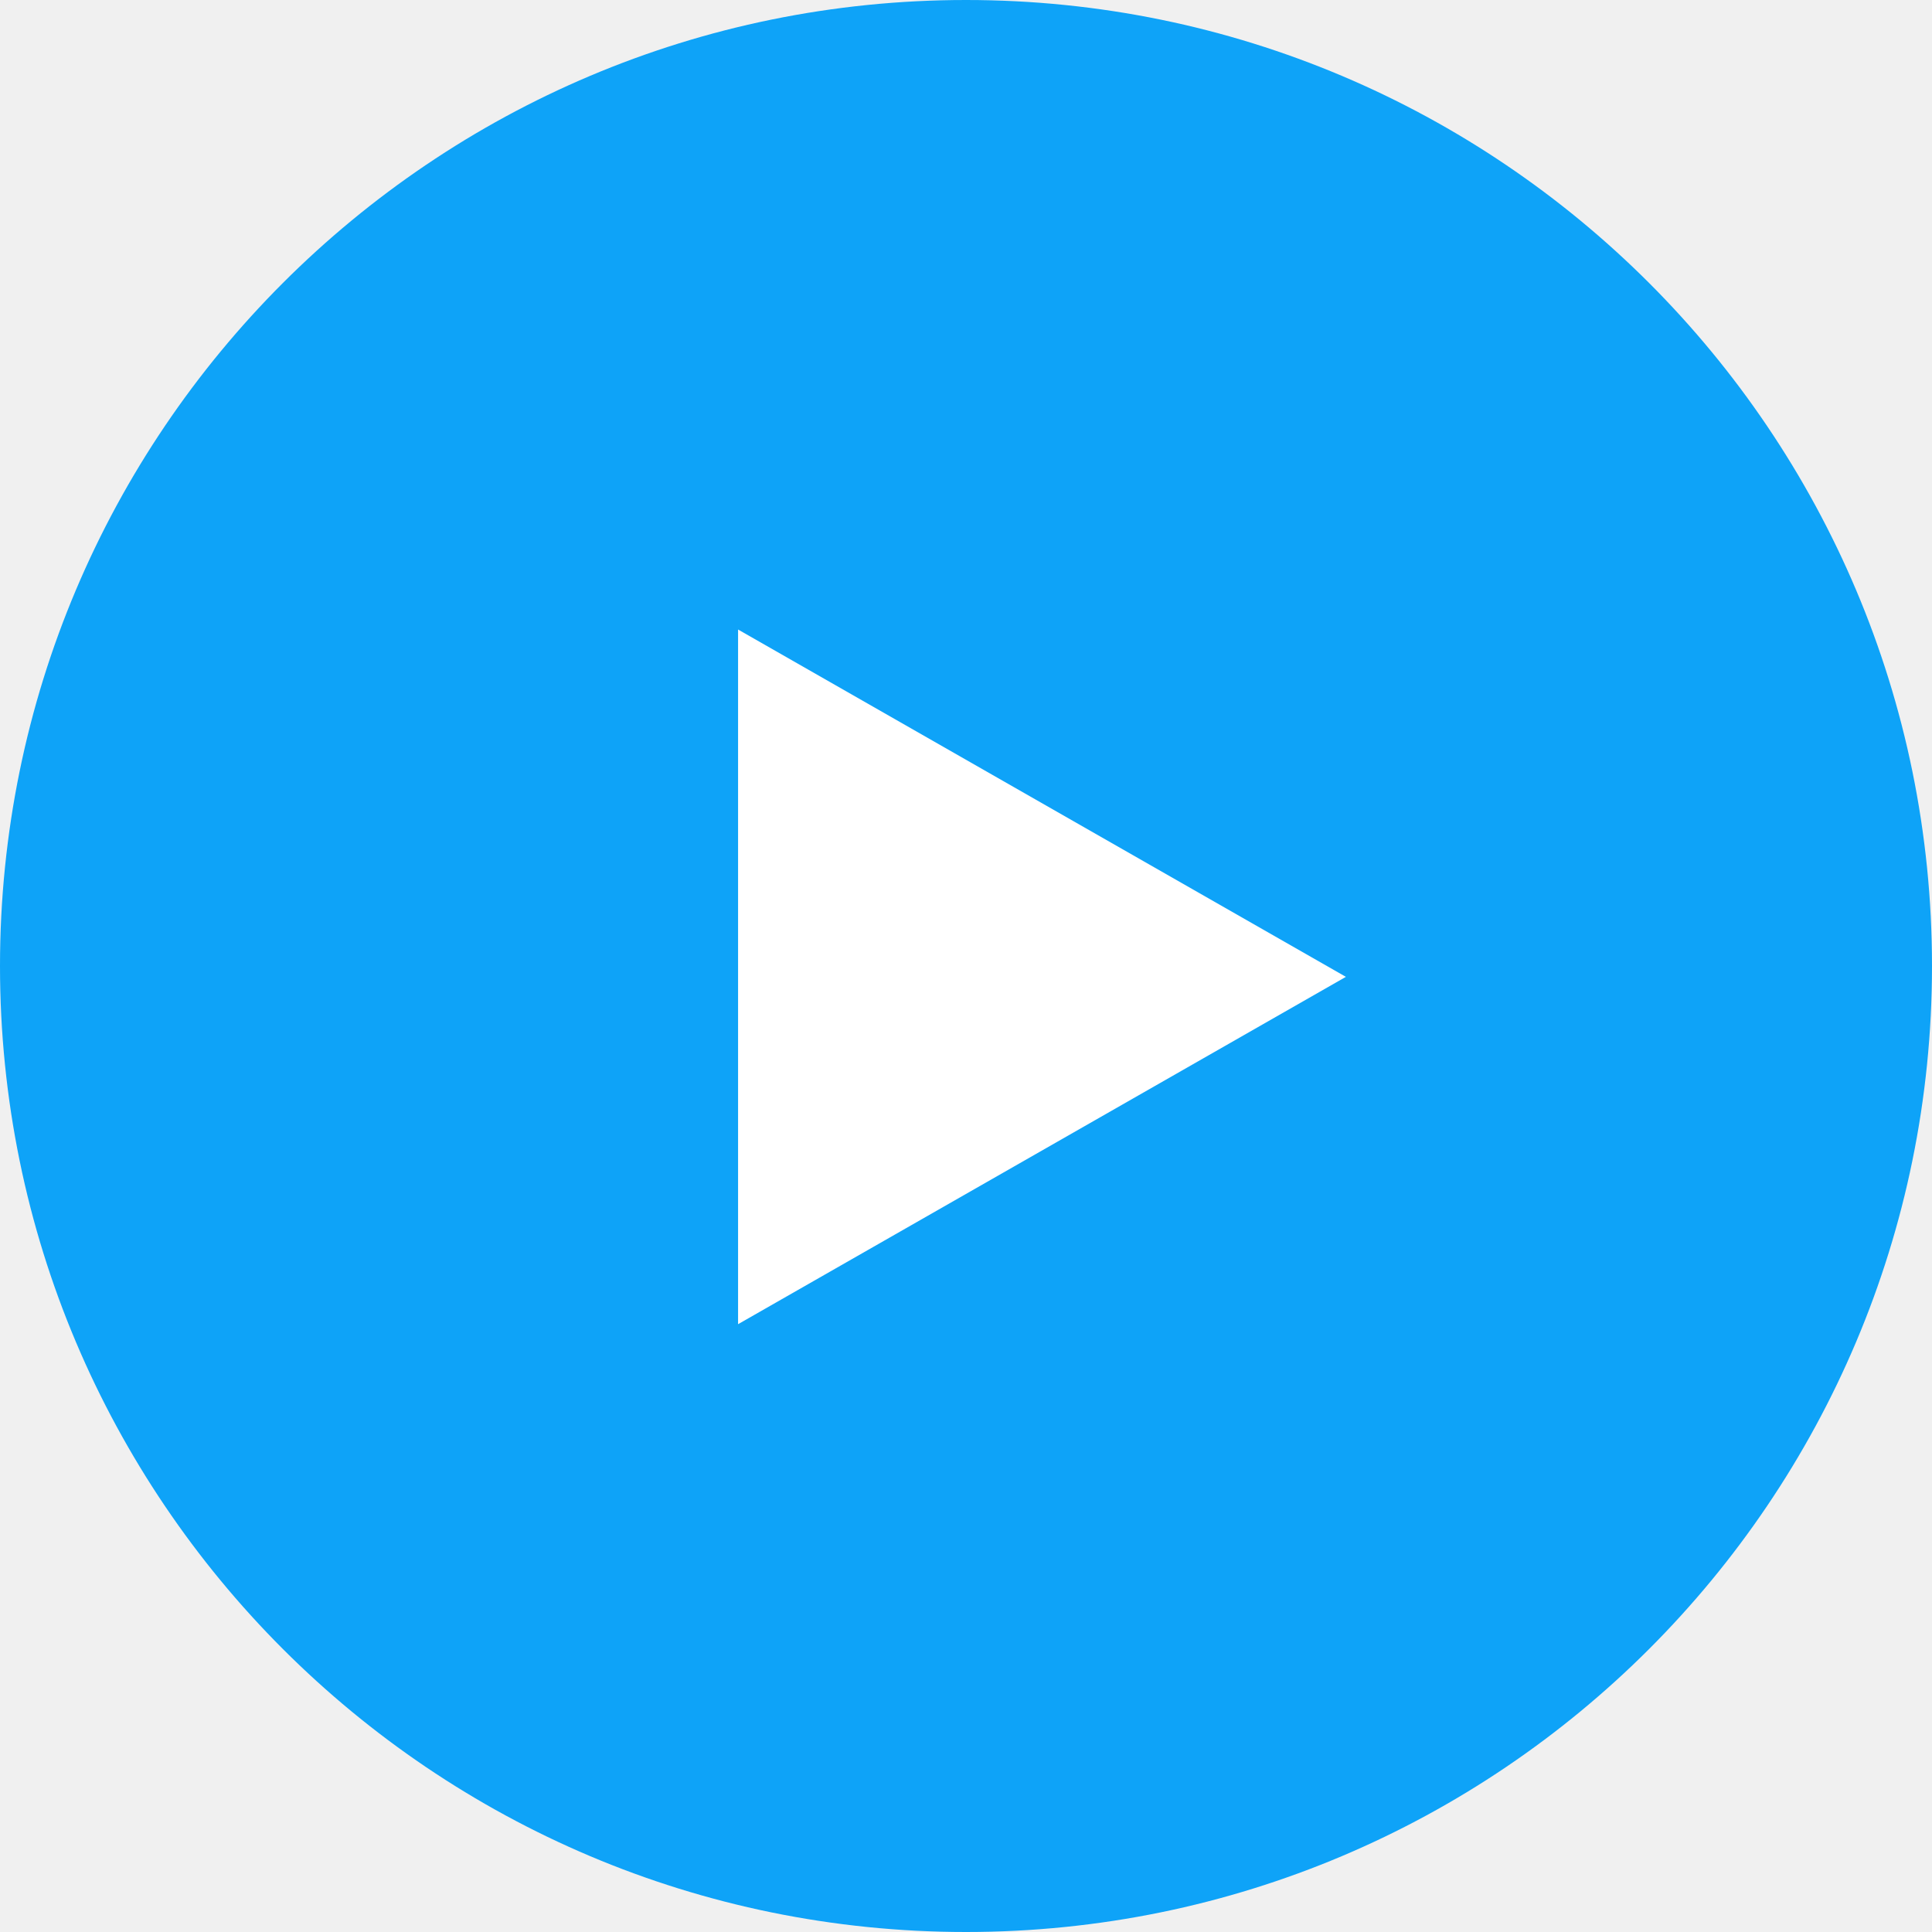
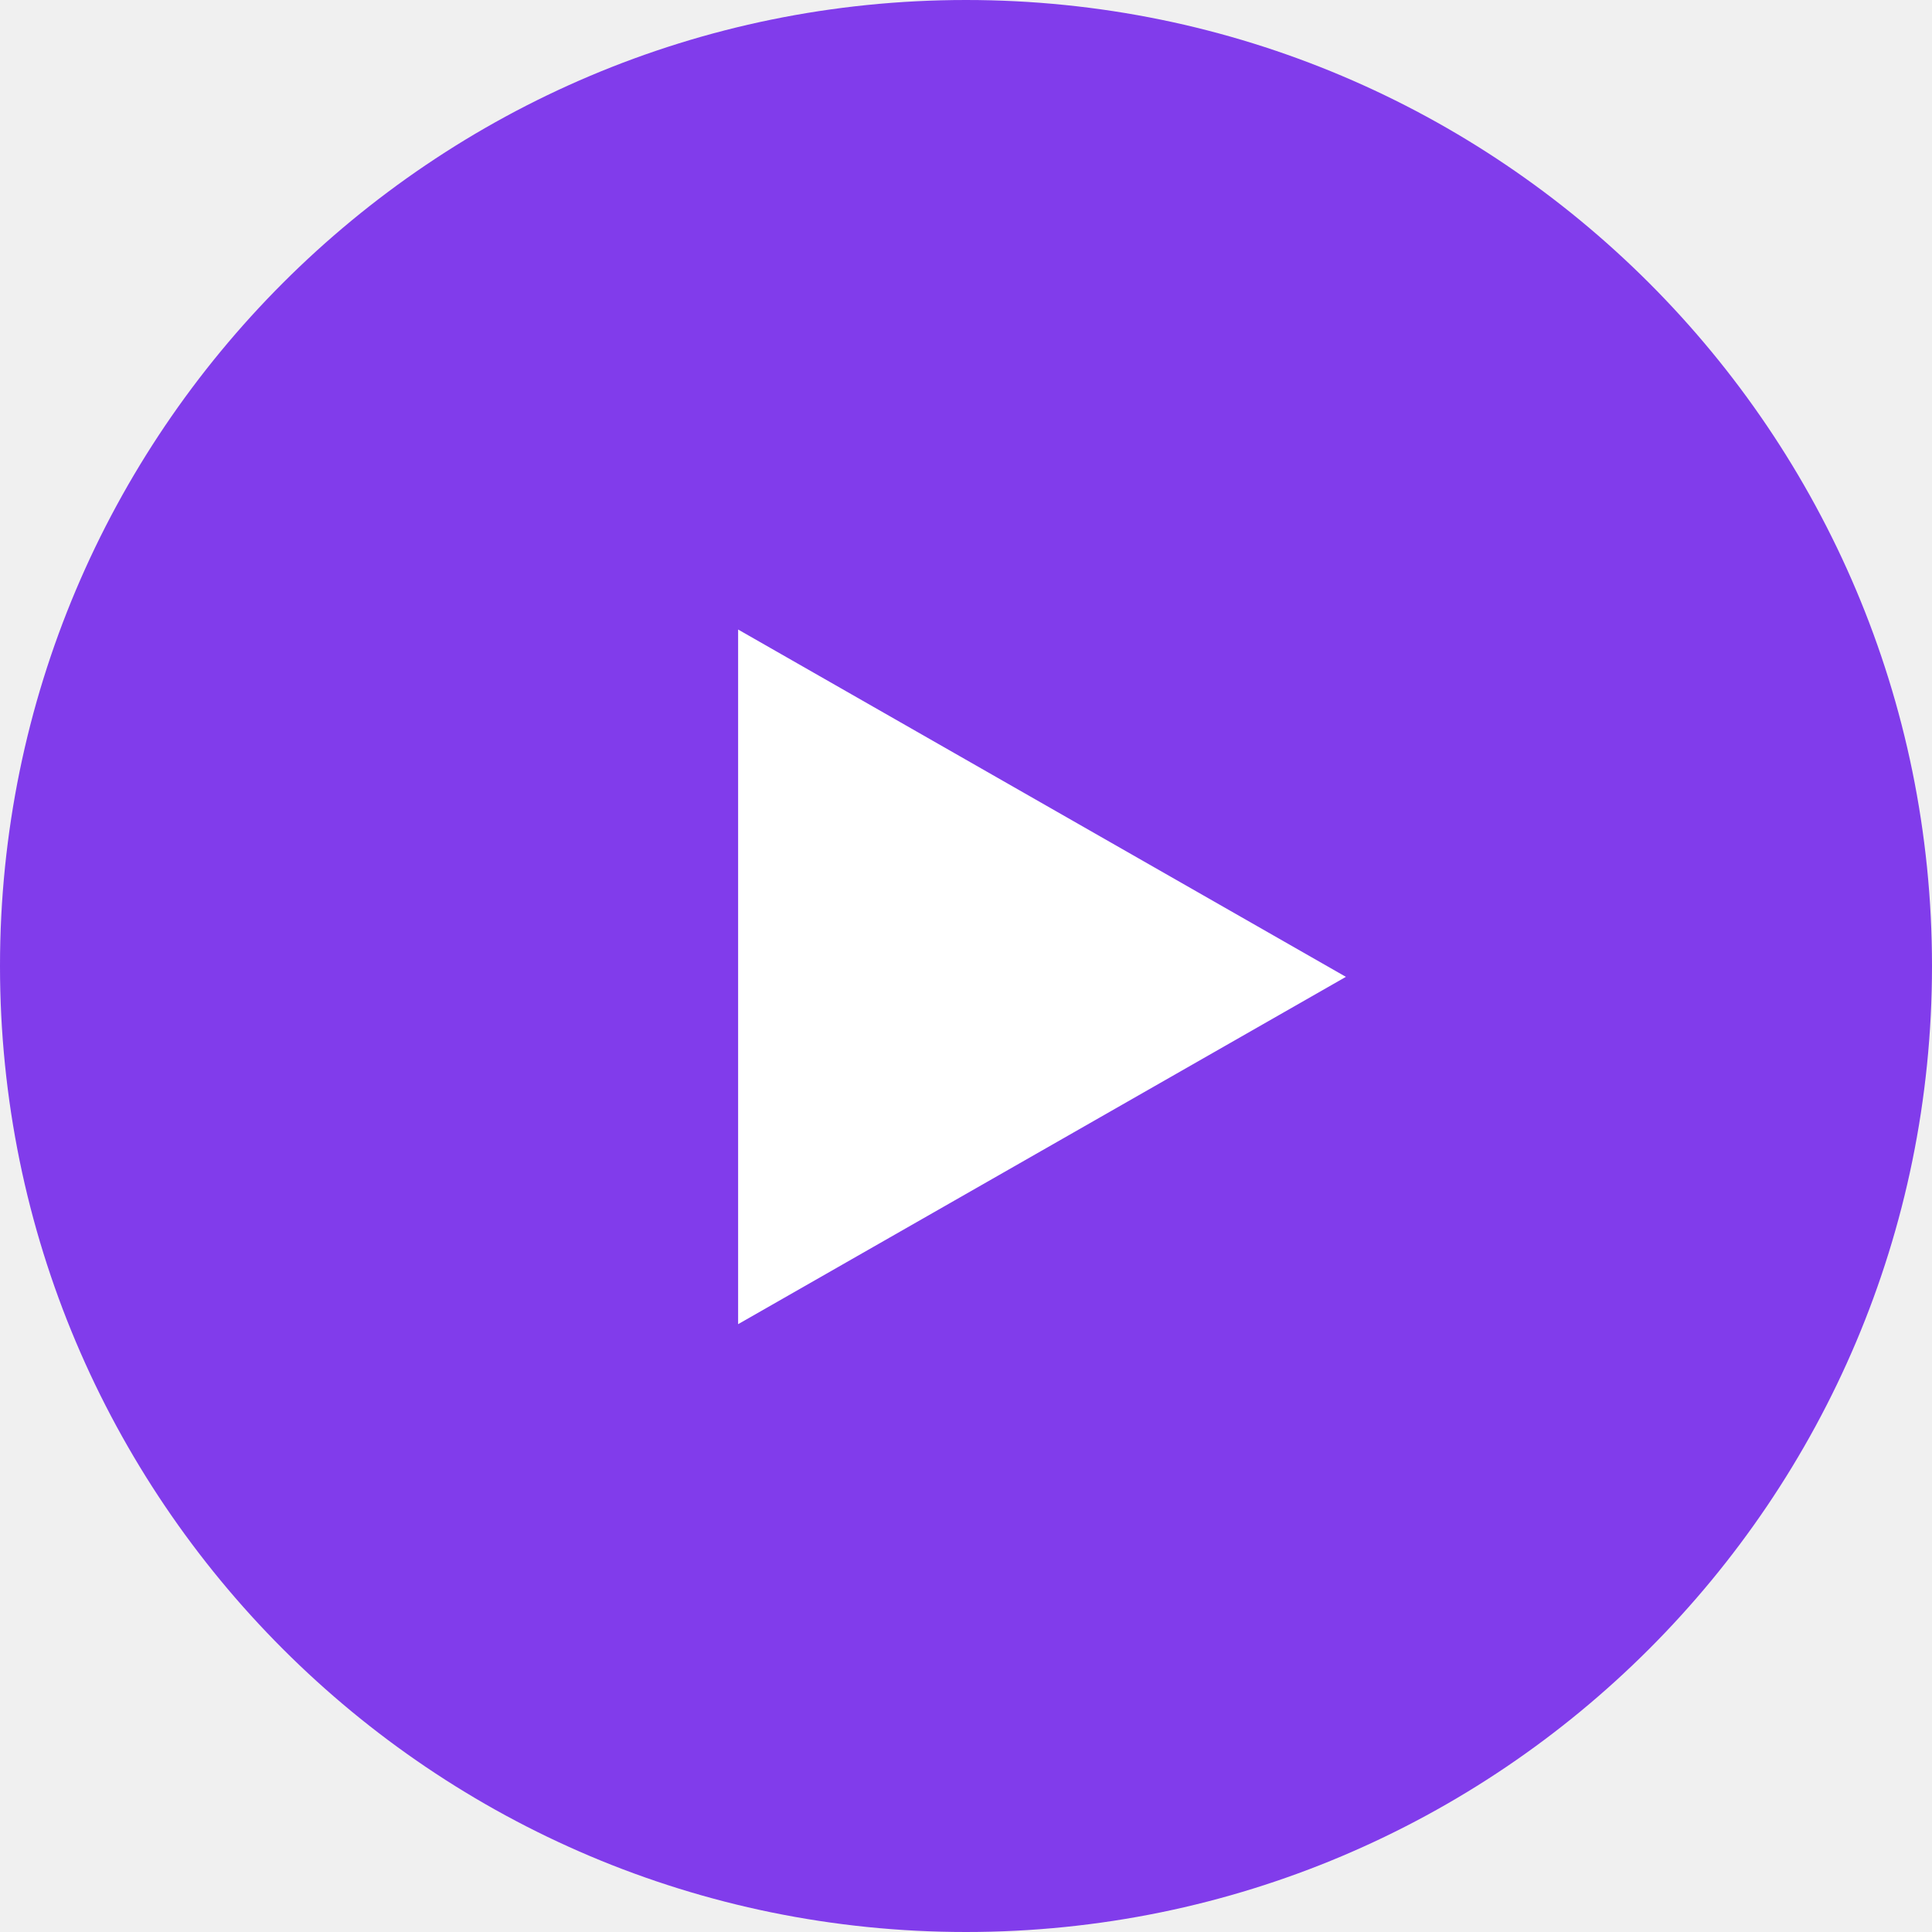
- <svg xmlns="http://www.w3.org/2000/svg" width="96px" height="96px" viewBox="0 0 96 96" version="1.1">
-   <defs />
-   <g id="Landing-Page" stroke="none" stroke-width="1" fill="none" fill-rule="evenodd">
-     <g id="Desktop-Landing-Page" transform="translate(-984, -348)">
-       <g id="Hero" transform="translate(0, -1)">
-         <g id="play" transform="translate(984, 349)">
-           <circle id="Oval-2" fill="#0EA3F8" cx="48" cy="48" r="48" />
-           <polygon id="Triangle" fill="#FFFFFF" transform="translate(51.77528, 48.53933) rotate(90) translate(-51.77528, -48.53933) " points="51.775 33.438 69.034 63.64 34.517 63.64" />
+ <svg xmlns="http://www.w3.org/2000/svg" viewBox="0 0 96 96">
+   <defs>
+     <style>
+       .cls-1 {
+         fill: #813ceb;
+       }
+ 
+       .cls-2 {
+         fill: #fff;
+         fill-rule: evenodd;
+       }
+     </style>
+   </defs>
+   <g id="Group_8920" data-name="Group 8920" transform="translate(635 1250)">
+     <g id="play_icon" transform="translate(-635 -1250)">
+       <g id="Desktop-Landing-Page" transform="translate(-984 -348)">
+         <g id="Hero" transform="translate(0 -1)">
+           <g id="play" transform="translate(984 349)">
+             <circle id="Oval-2" class="cls-1" cx="48" cy="48" r="48" />
+             <path id="Triangle" class="cls-2" d="M51.775,33.438l17.258,30.2H34.517Z" transform="translate(100.315 -3.236) rotate(90)" />
+           </g>
        </g>
      </g>
    </g>
  </g>
</svg>
